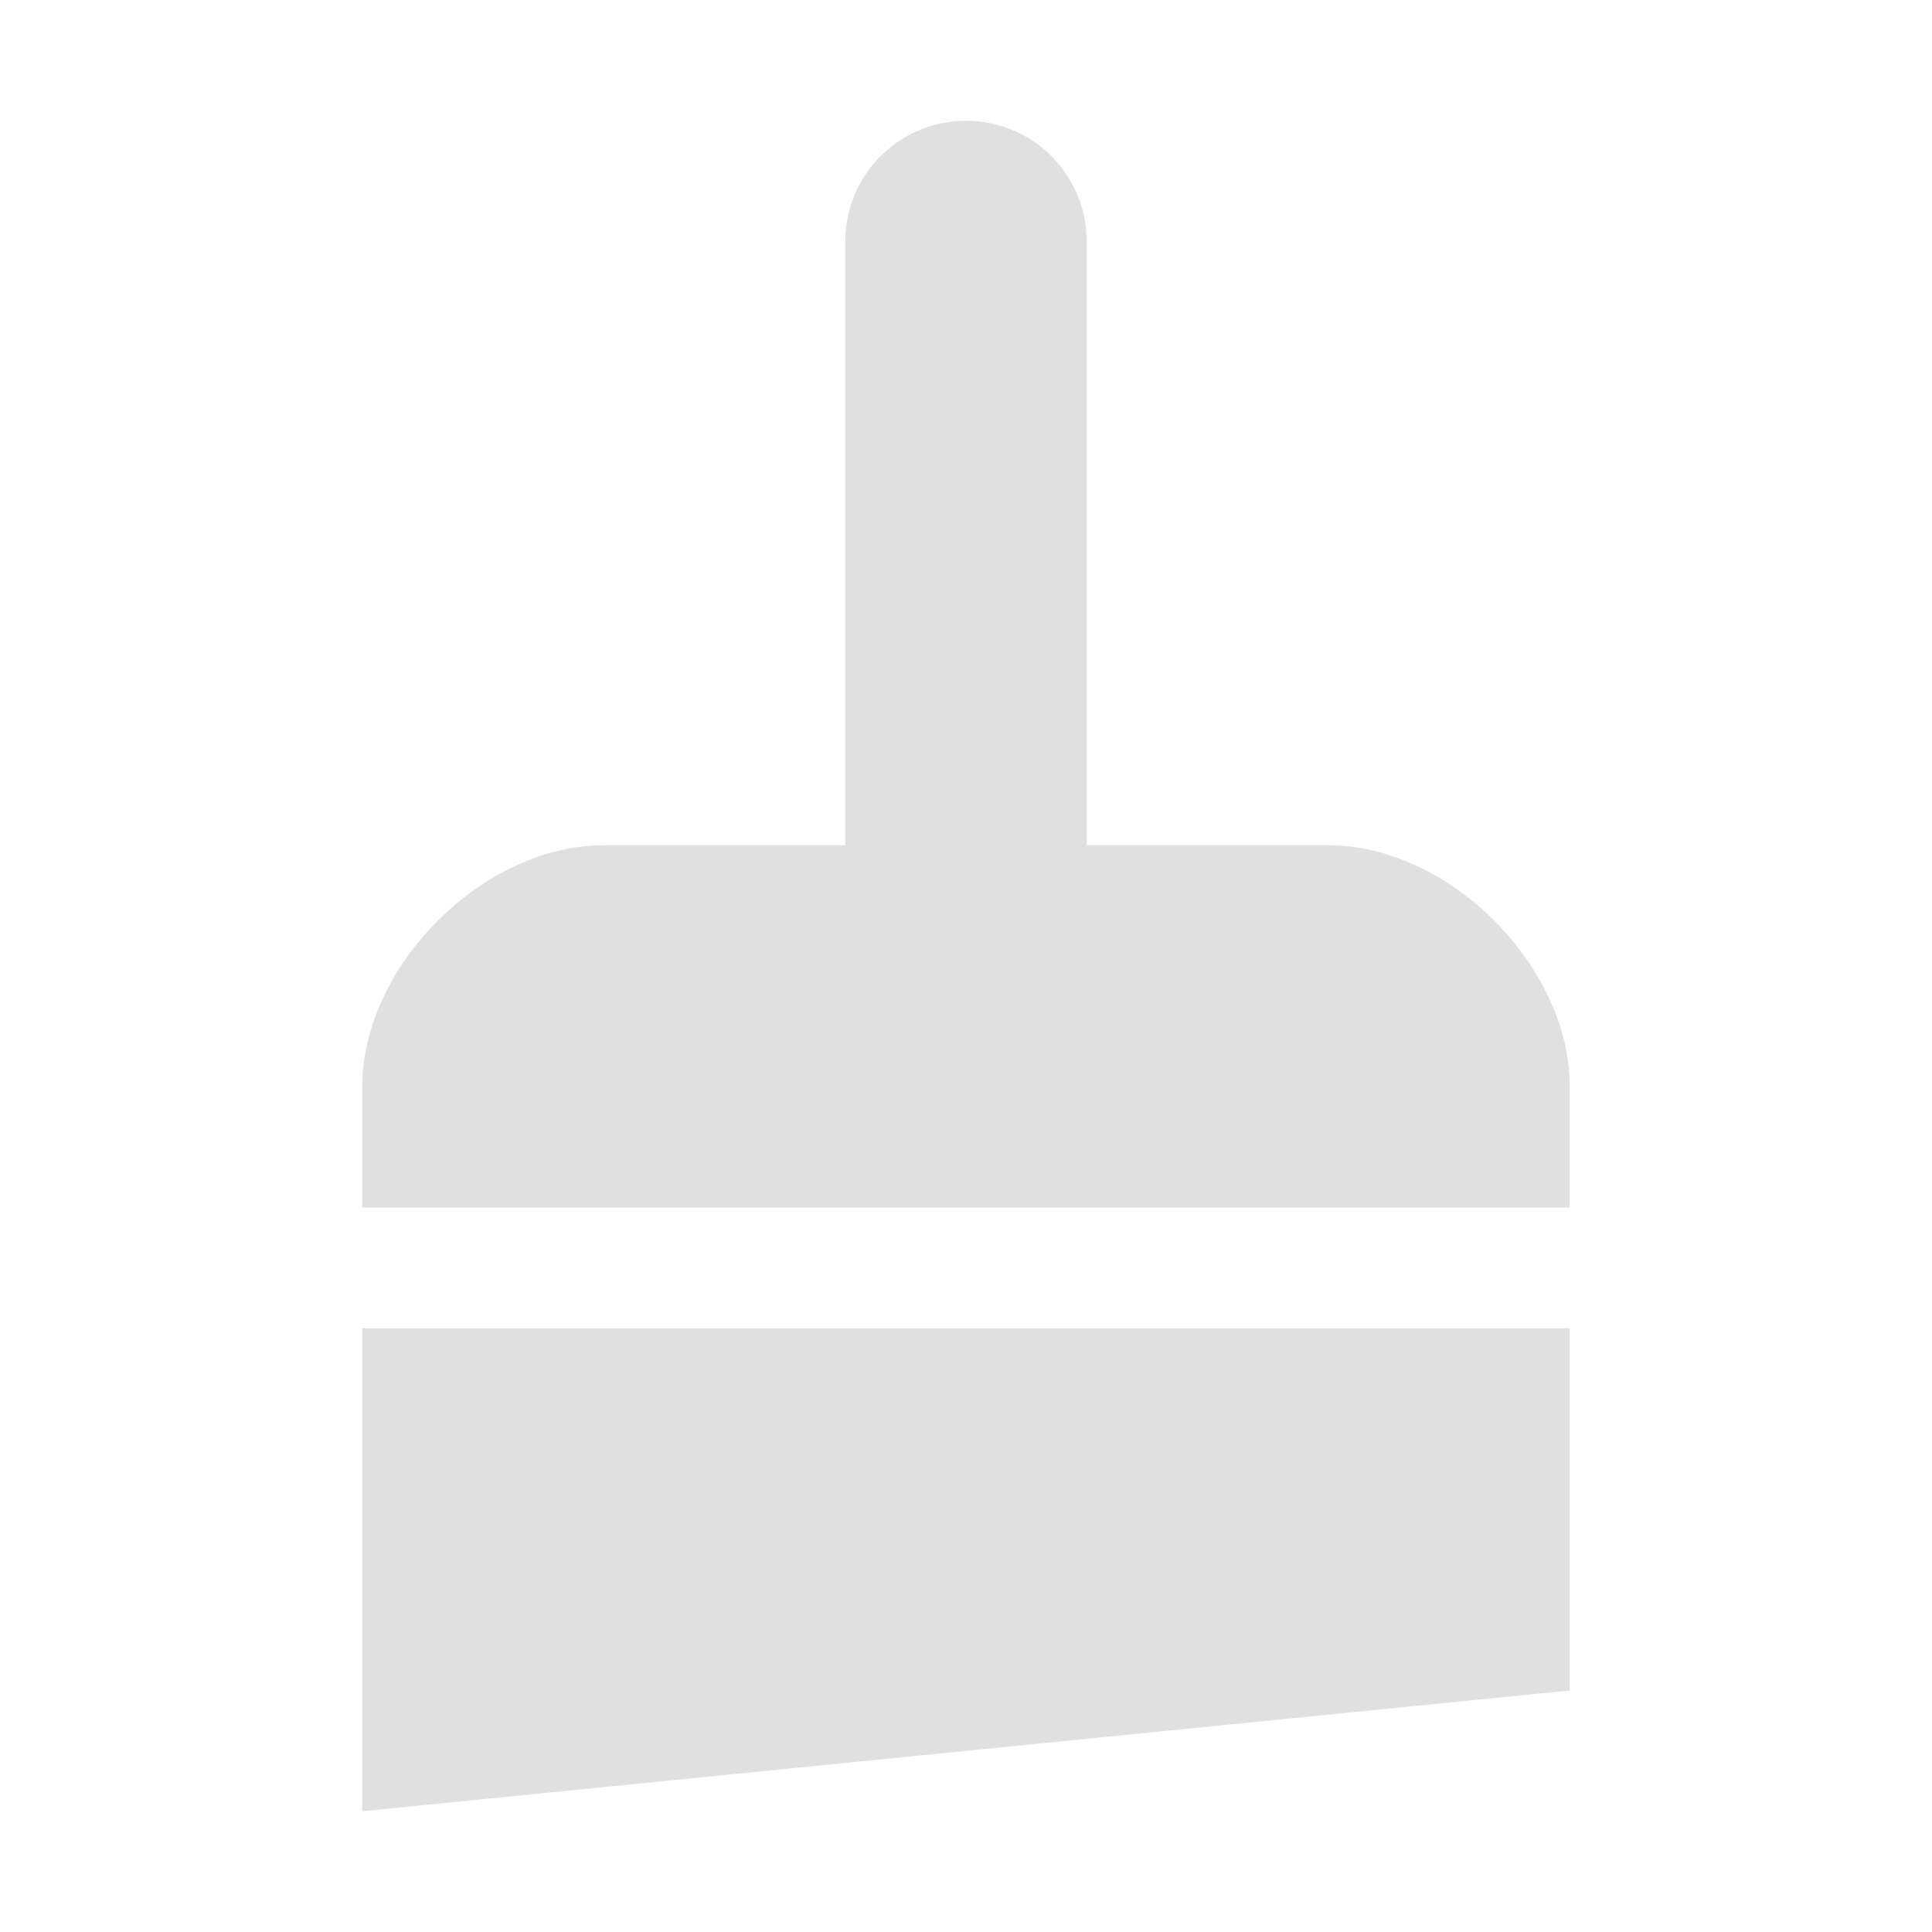
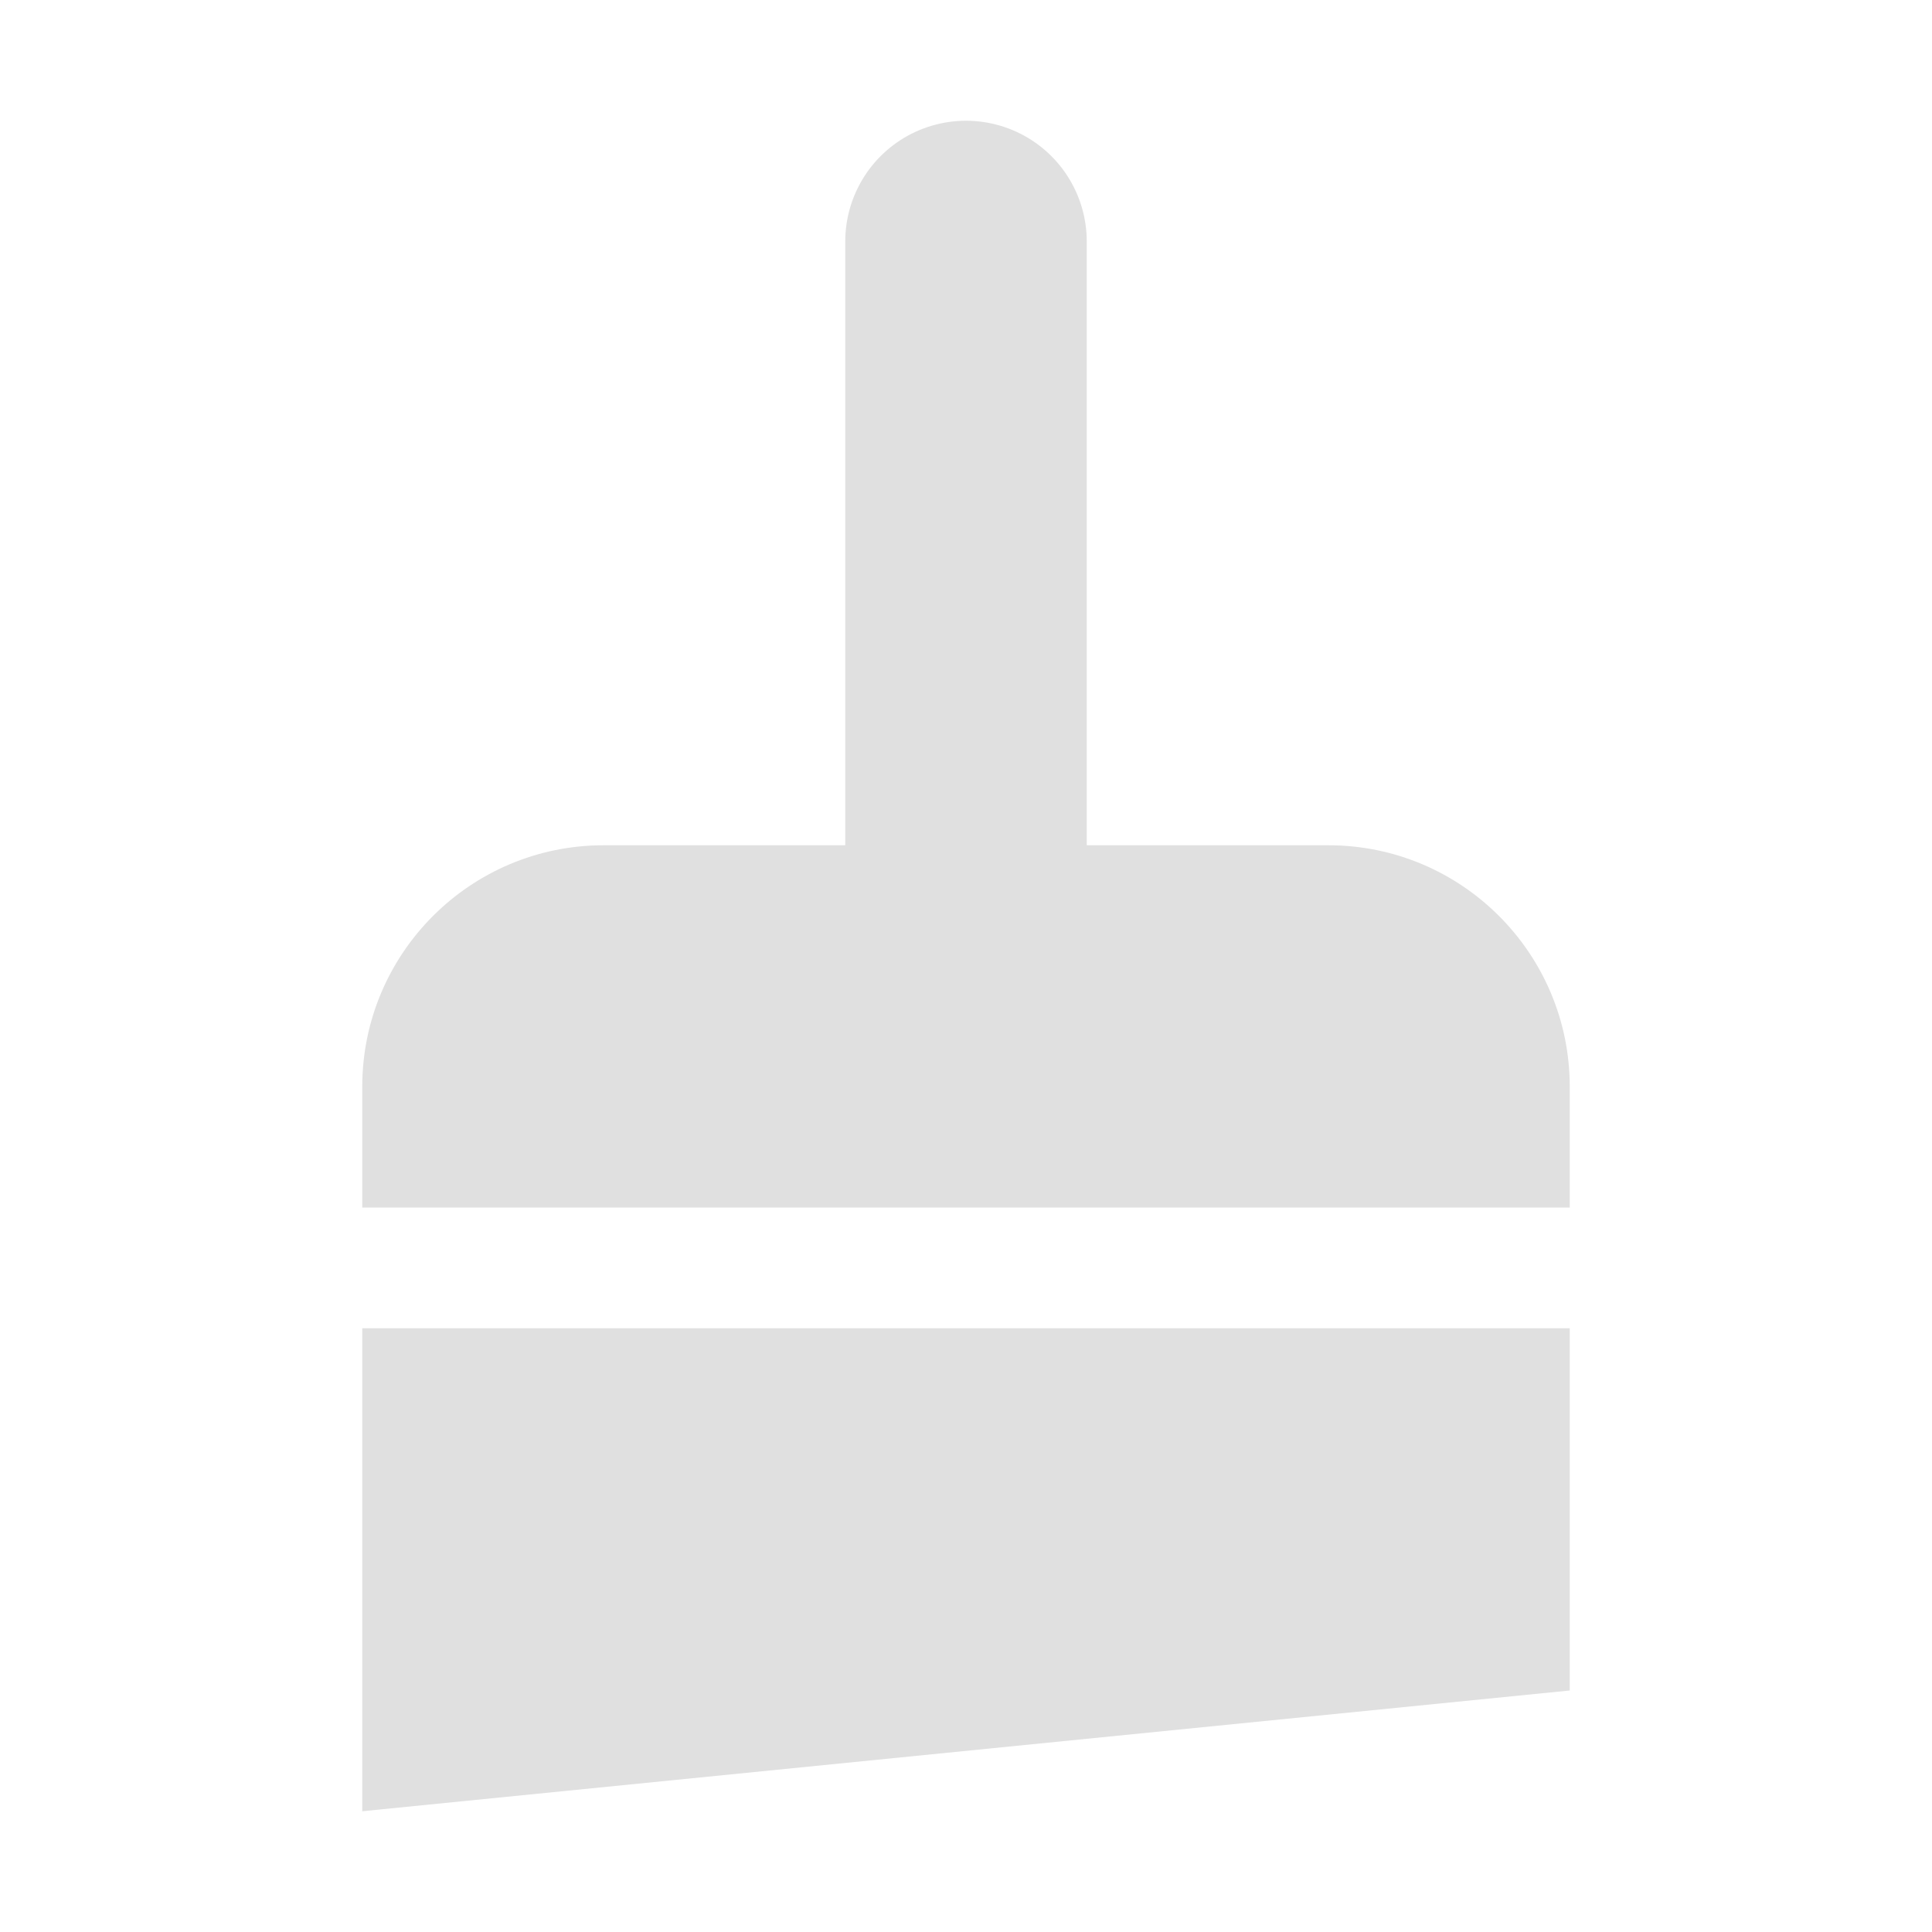
<svg xmlns="http://www.w3.org/2000/svg" width="16" height="16" viewBox="0 0 16 16" version="1.1" id="icon_svg">
-   <defs id="base_definitions" />
+   <defs id="base_definitions">
+     <clipPath clipPathUnits="userSpaceOnUse" id="base_clip">
+       <rect id="base_clip_shape" width="10" height="3" x="3" y="7" />
+     </clipPath>
+   </defs>
  <g id="base_layer">
    <path d="M 8,2 V 7" id="handle" fill="none" stroke="#e0e0e0" stroke-linecap="round" stroke-width="2" />
-     <path d="M 3,10 H 13 V 9 C 13,8 12,7 11,7 H 5 C 4,7 3,8 3,9 Z" id="base" fill="#e0e0e0" />
+     <rect id="base" width="10" height="6" x="3" y="7" ry="2" fill="#e0e0e0" clip-path="url(#base_clip)" />
    <path d="m 3,11 v 4 l 10,-1 v -3 z" id="head" fill="#e0e0e0" />
  </g>
</svg>
